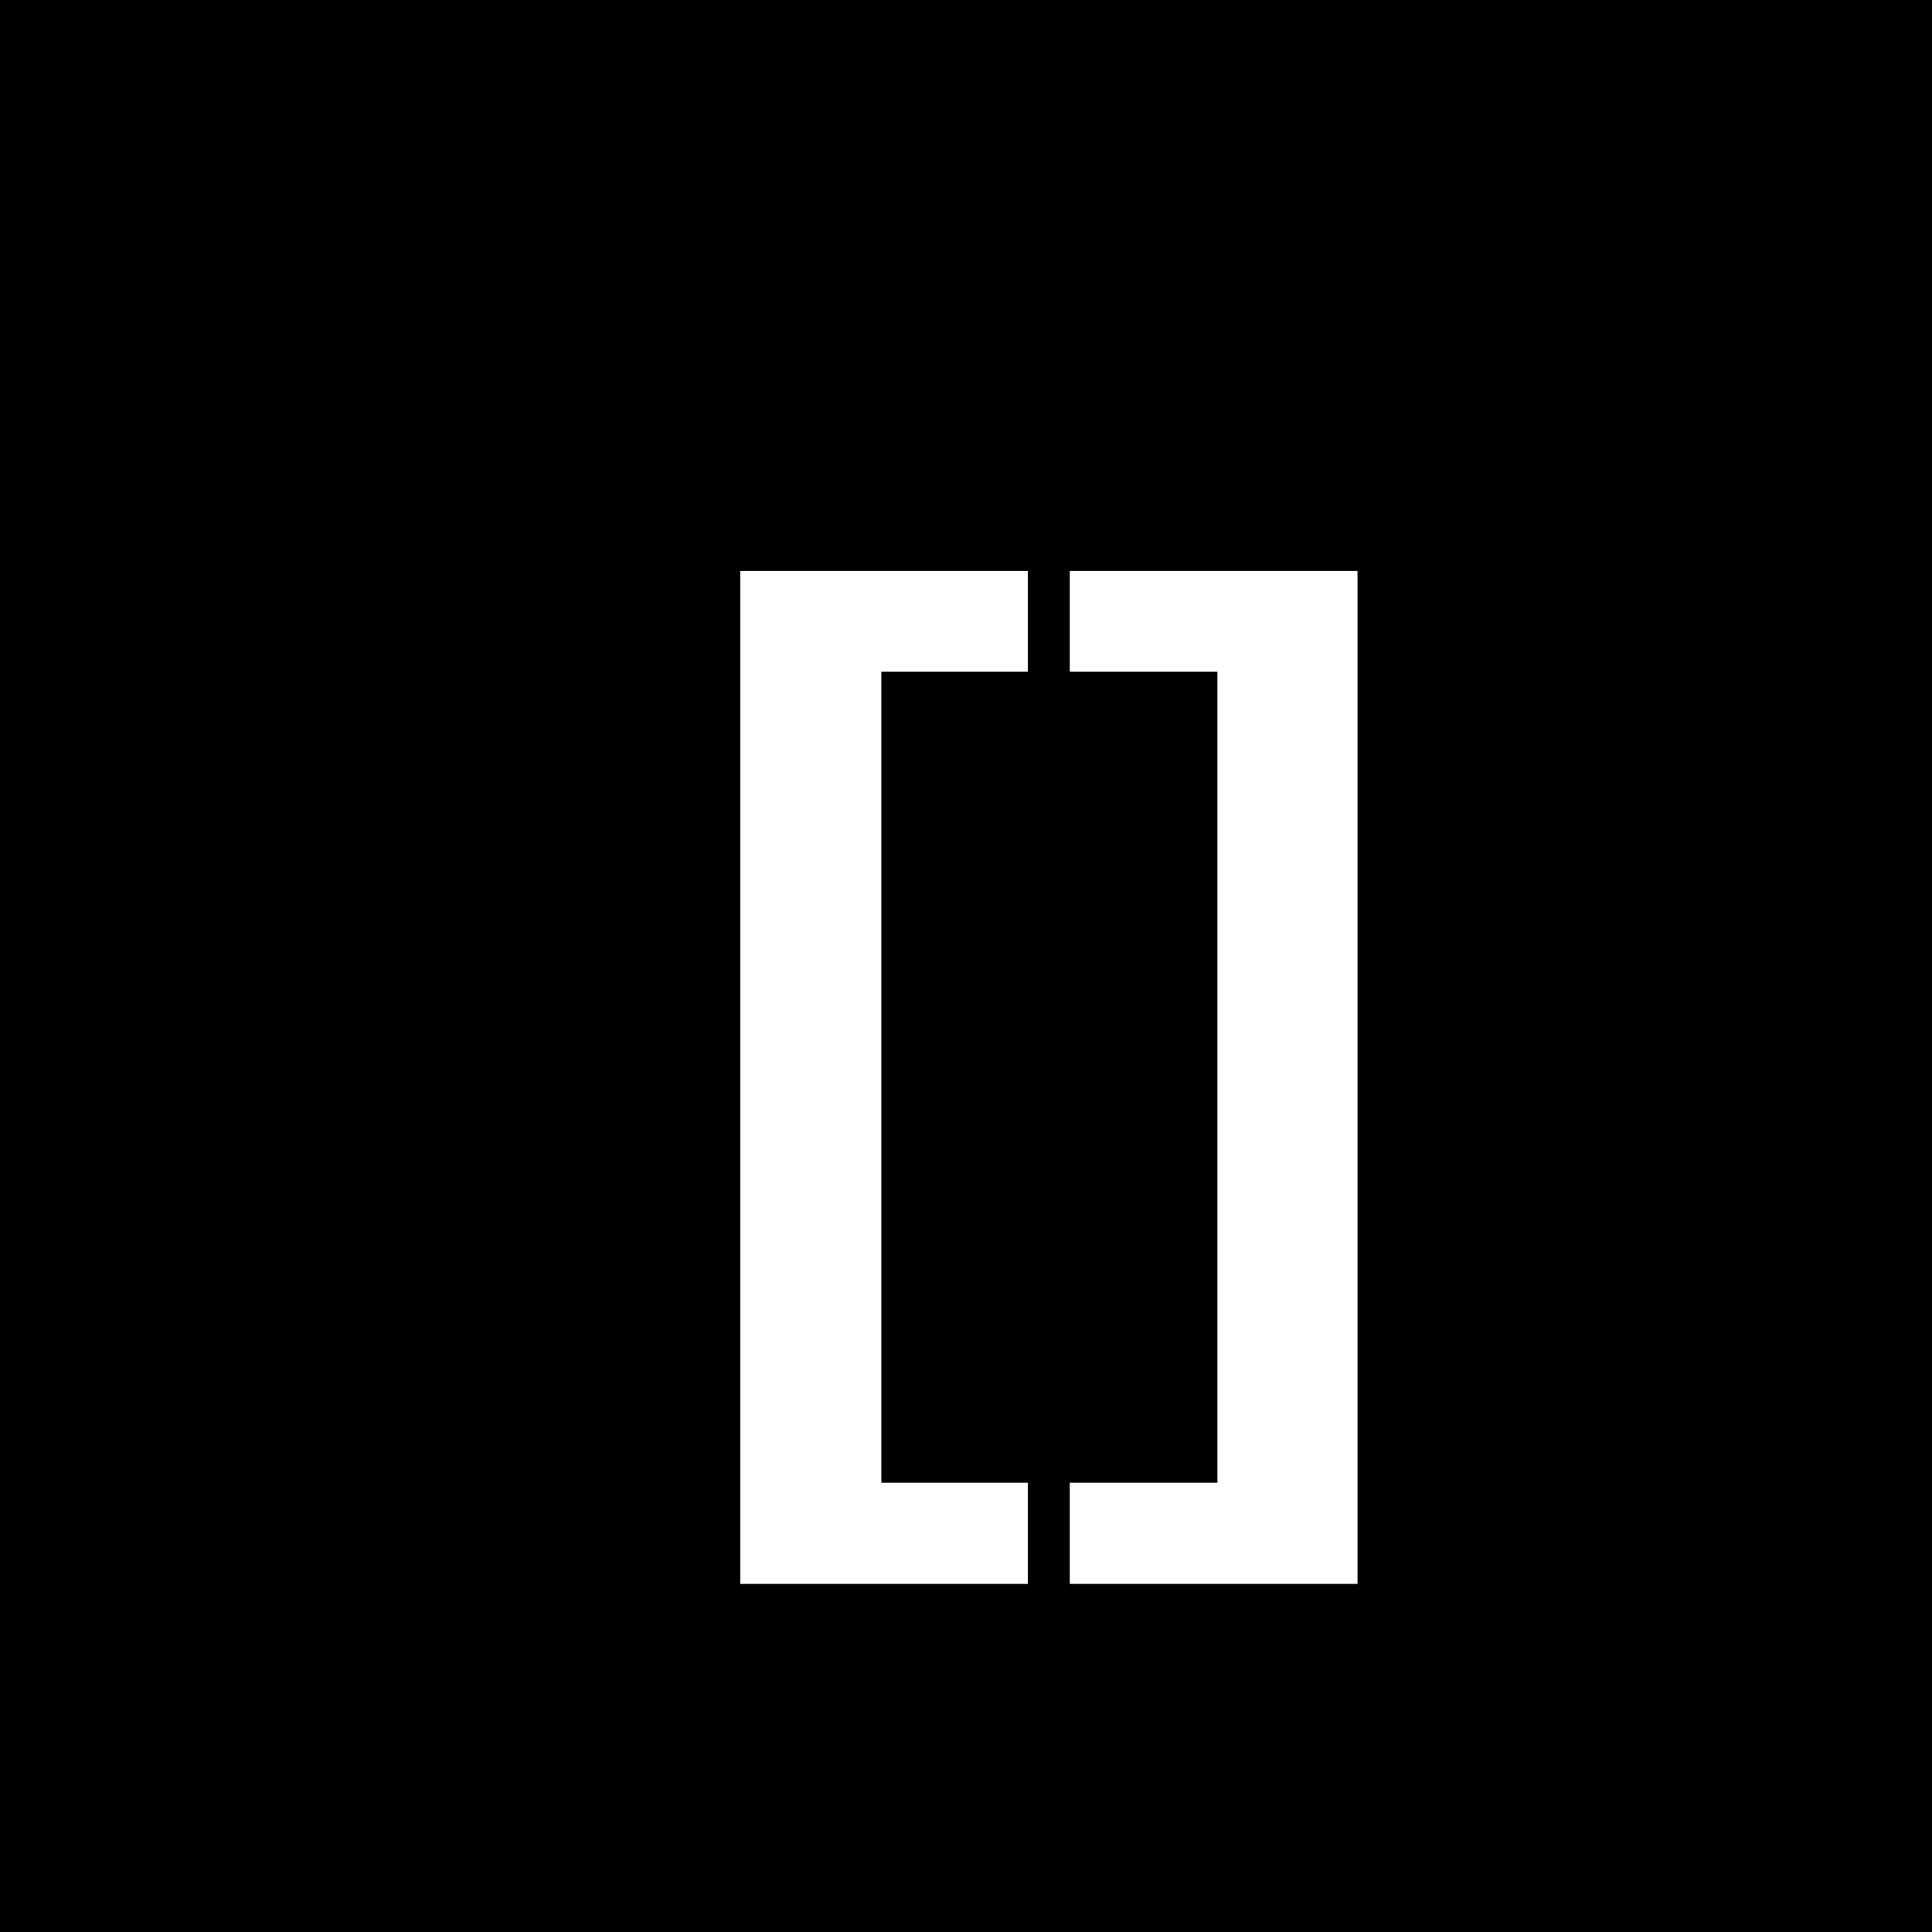
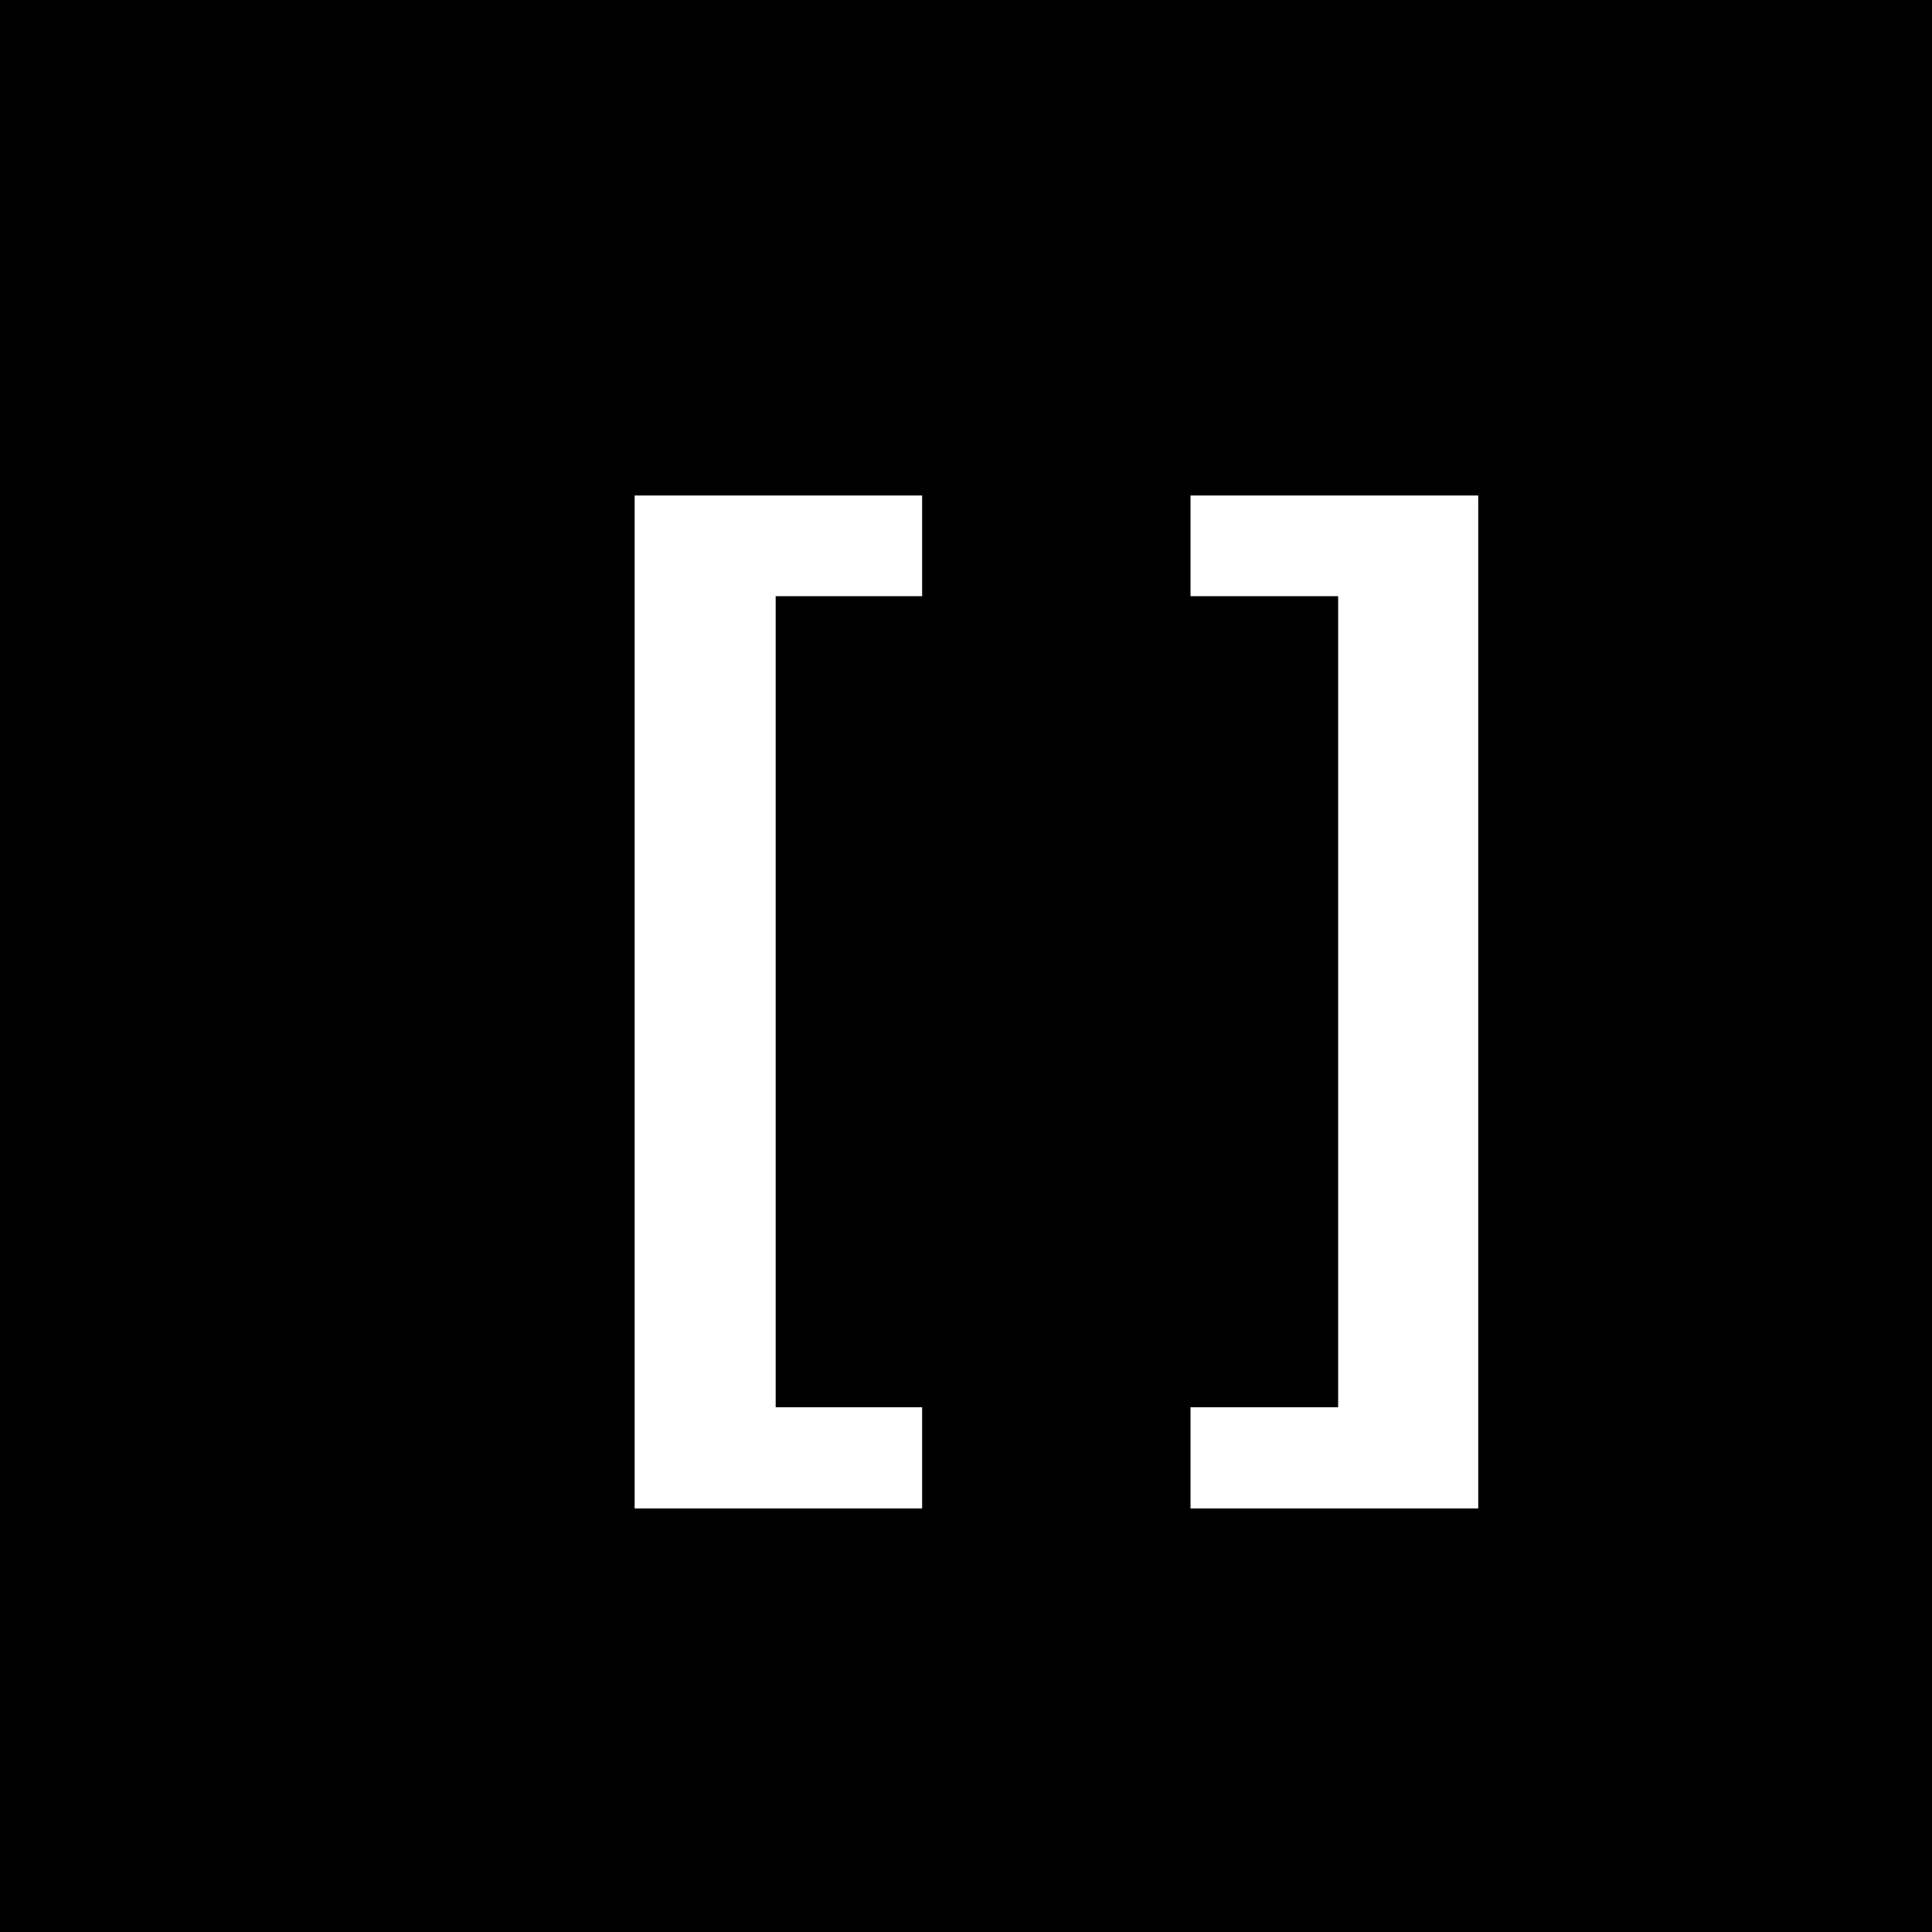
<svg xmlns="http://www.w3.org/2000/svg" width="128" height="128">
  <rect width="128" height="128" fill="#000000" />
-   <text x="45" y="90" font-family="Arial, sans-serif" font-size="72" font-weight="bold" fill="white">[</text>
-   <text x="70" y="90" font-family="Arial, sans-serif" font-size="72" font-weight="bold" fill="white">]</text>
+   <text x="38" y="85" font-family="Arial, sans-serif" font-size="72" font-weight="bold" fill="white">[</text>
+   <text x="78" y="85" font-family="Arial, sans-serif" font-size="72" font-weight="bold" fill="white">]</text>
</svg>
